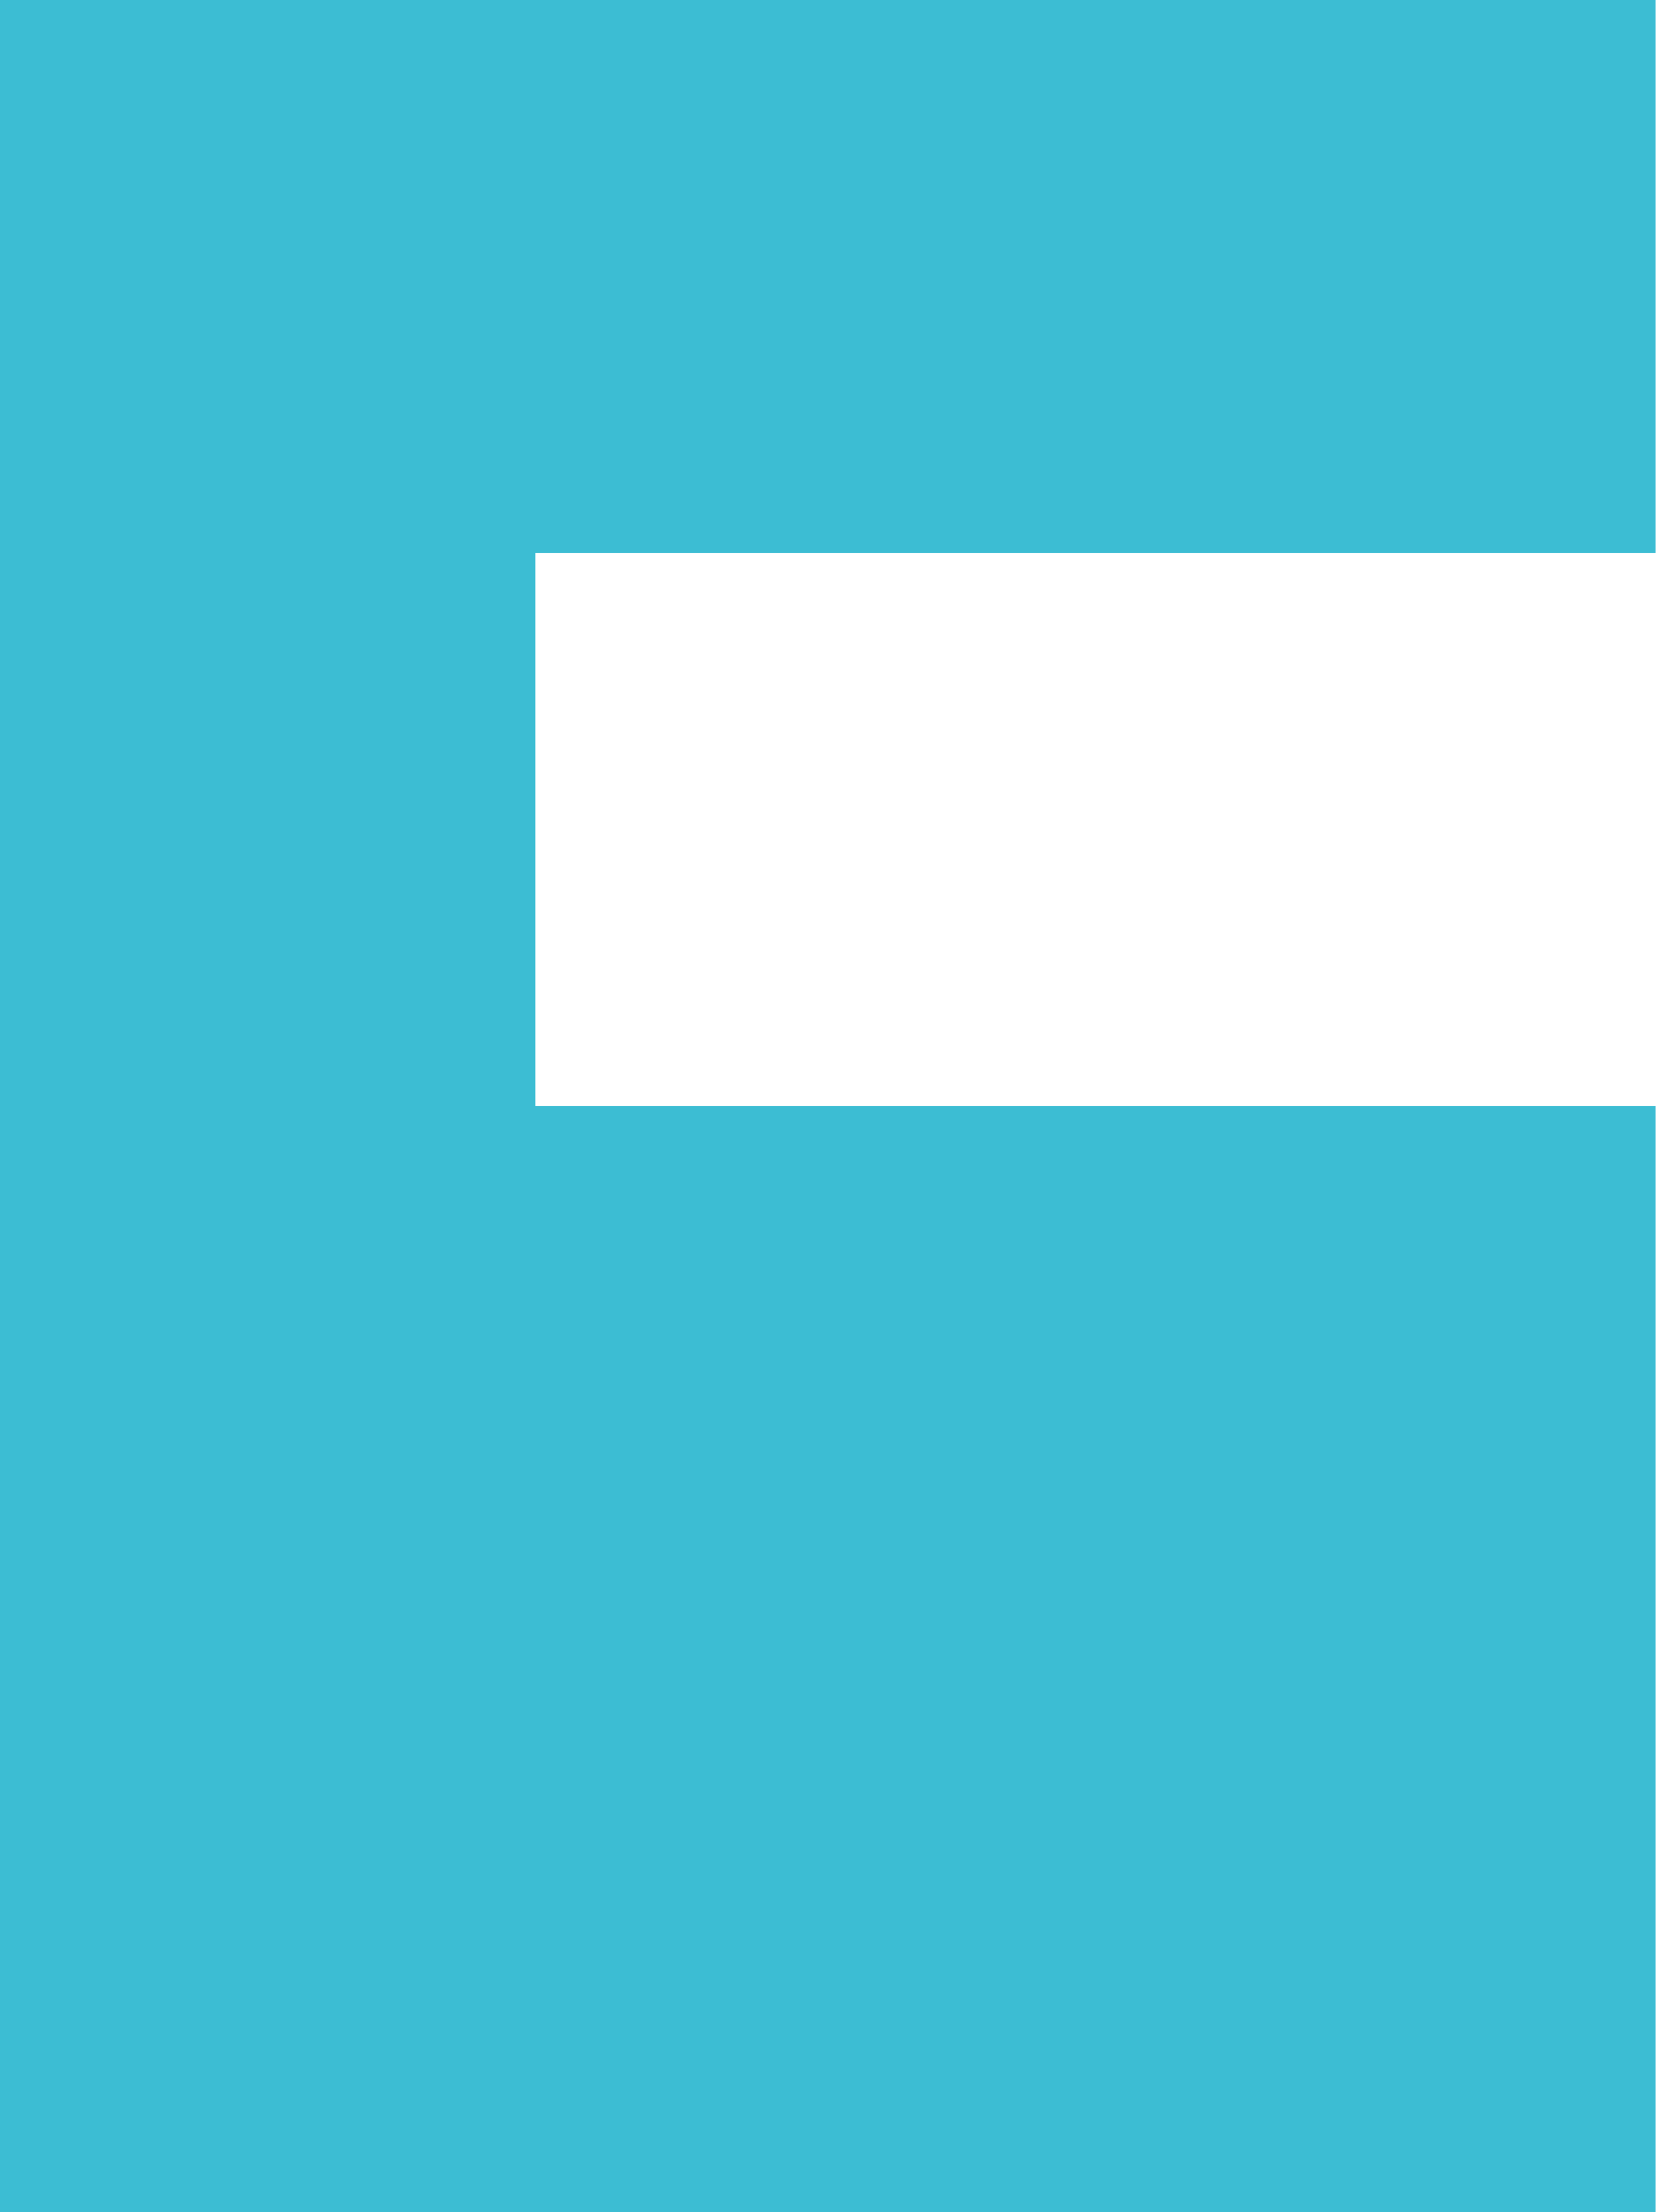
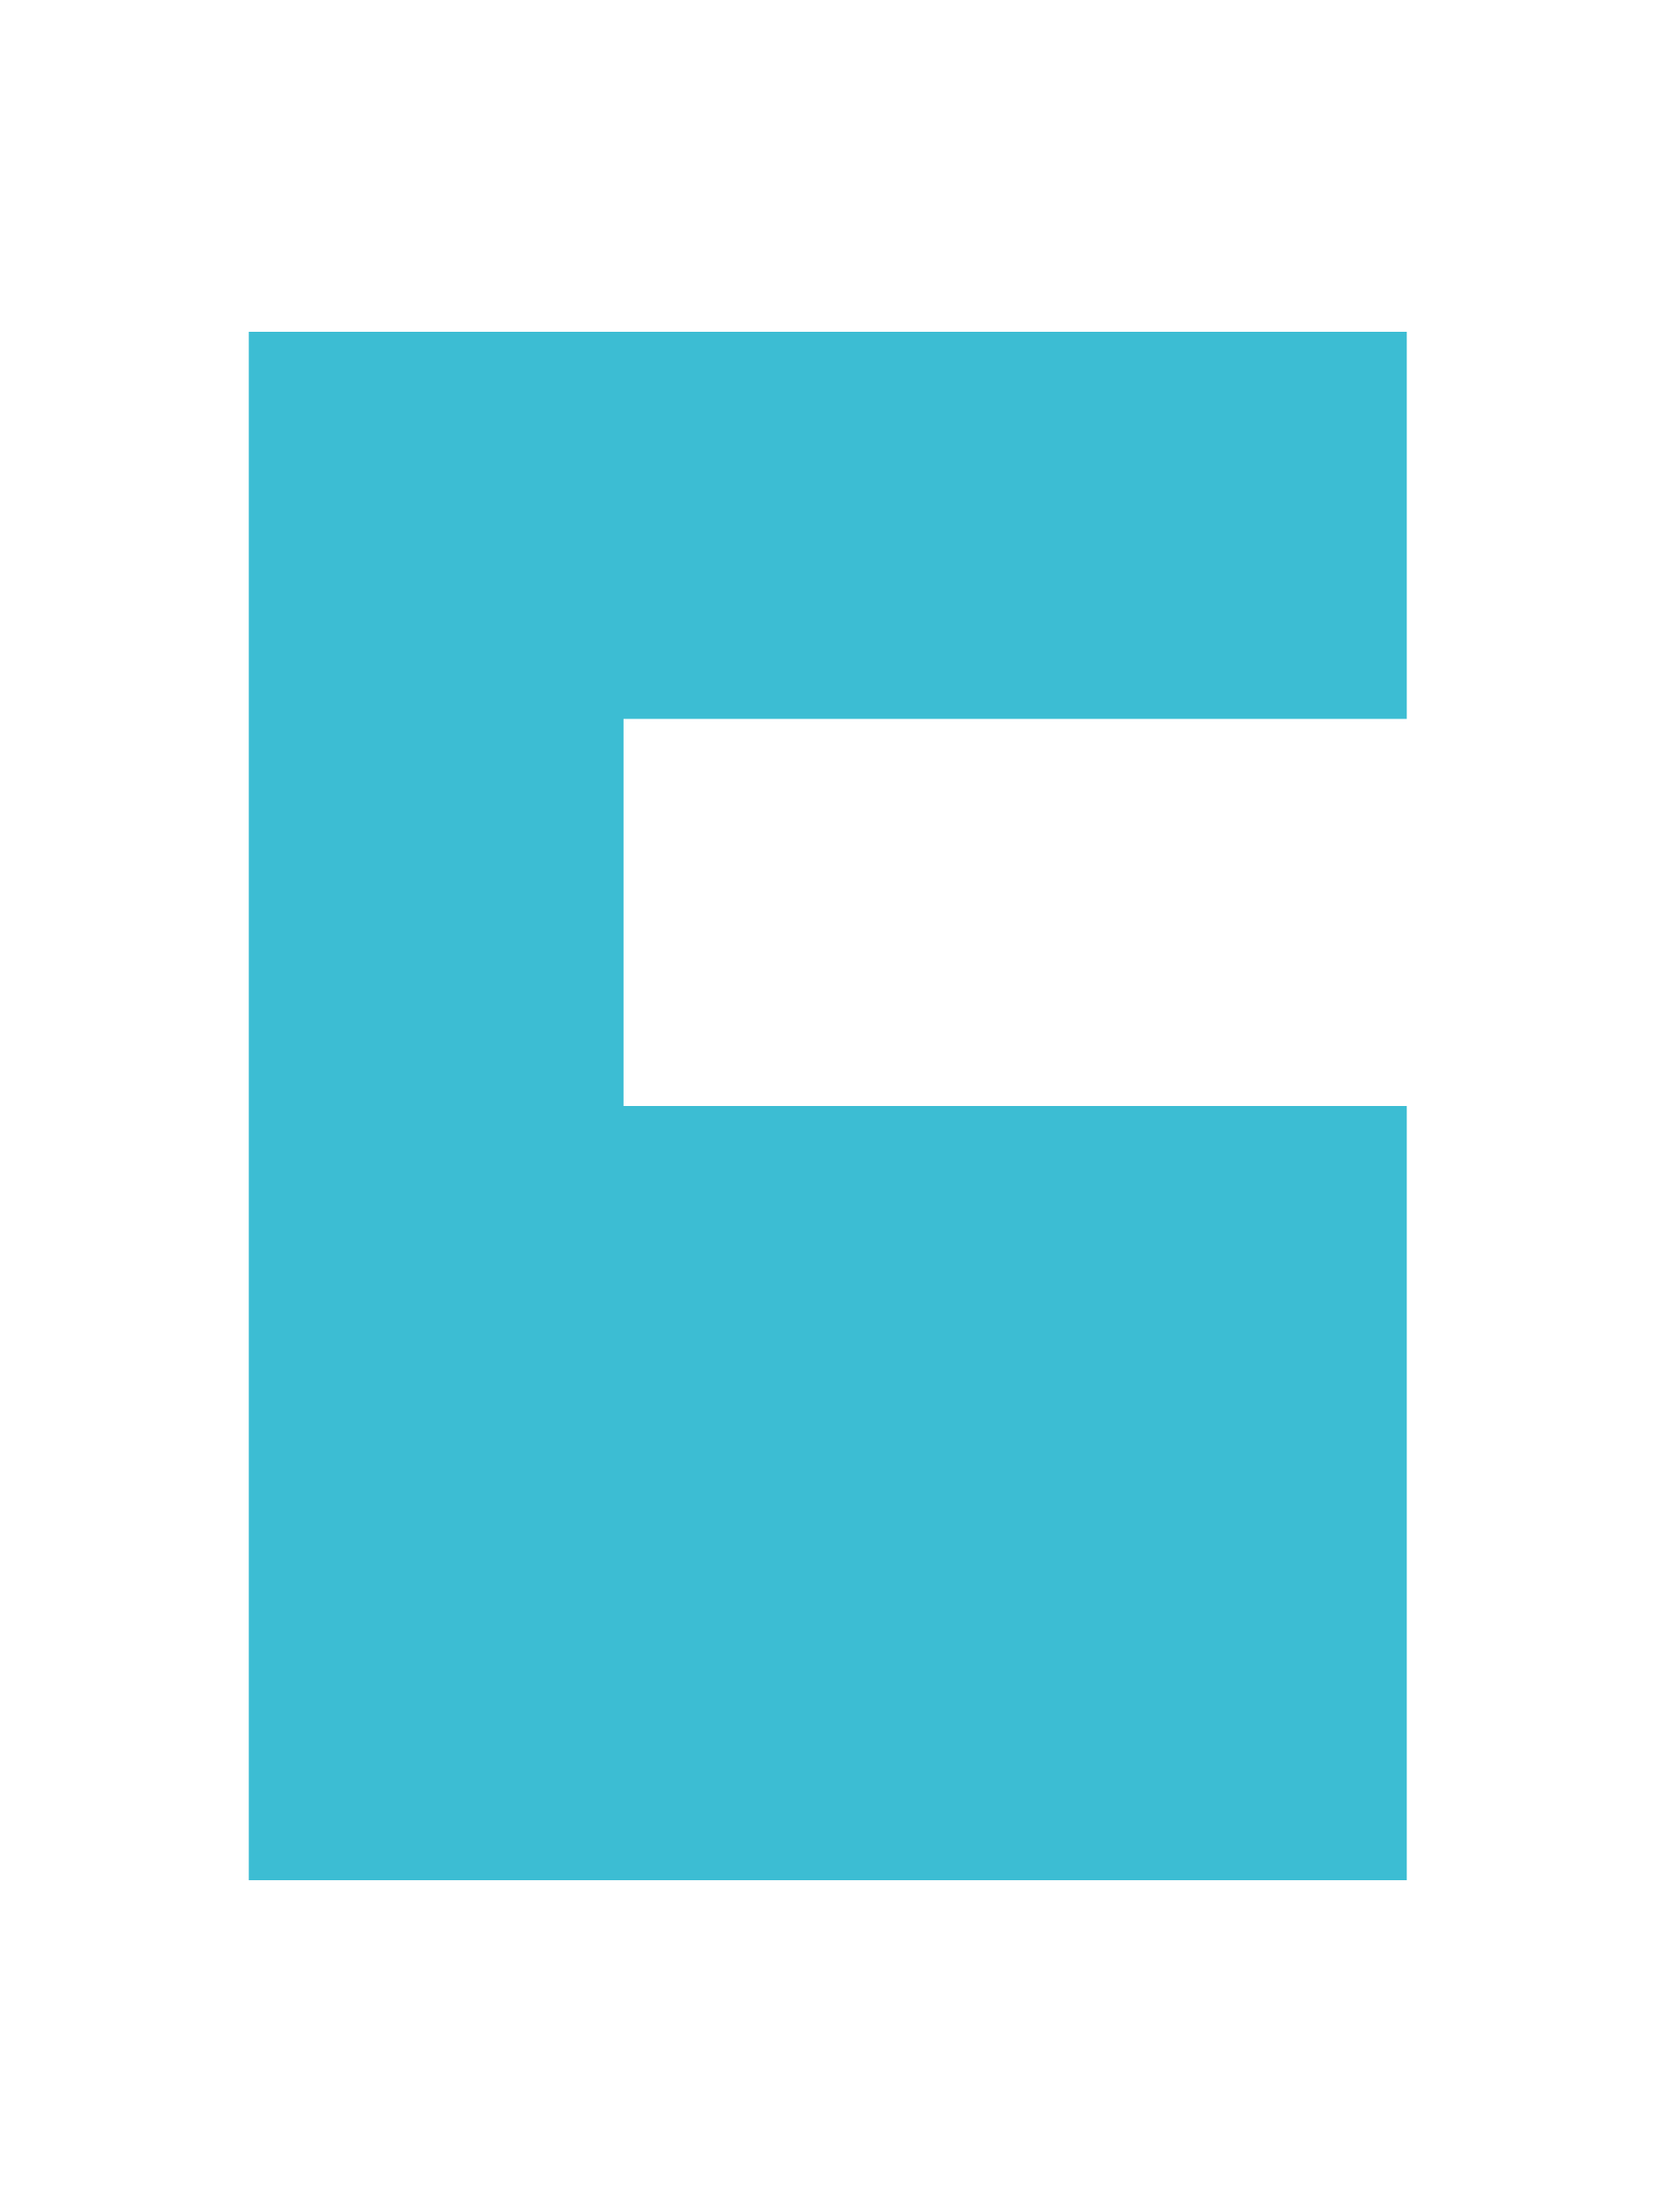
- <svg xmlns="http://www.w3.org/2000/svg" id="Capa_2" viewBox="0 0 53.9 72">
-   <defs>
-     <style>.cls-1{fill:#3cbdd3;}</style>
-   </defs>
+ <svg xmlns="http://www.w3.org/2000/svg" version="1.1" id="Capa_2_00000165927983579850430680000009986553717774490780_" x="0px" y="0px" viewBox="0 0 53.9 72" style="enable-background:new 0 0 53.9 72;" xml:space="preserve">
+   <style type="text/css">
+ 	.st0{fill:#3CBDD3;}
+ </style>
  <g id="Capa_1-2">
-     <polygon class="cls-1" points="17.43 18 17.43 36 53.9 36 53.9 72 0 72 0 0 53.9 0 53.9 18 17.43 18" />
+     <polygon class="st0" points="20.3,23.4 20.3,36 45.8,36 45.8,61.2 8.1,61.2 8.1,10.8 45.8,10.8 45.8,23.4  " />
  </g>
</svg>
